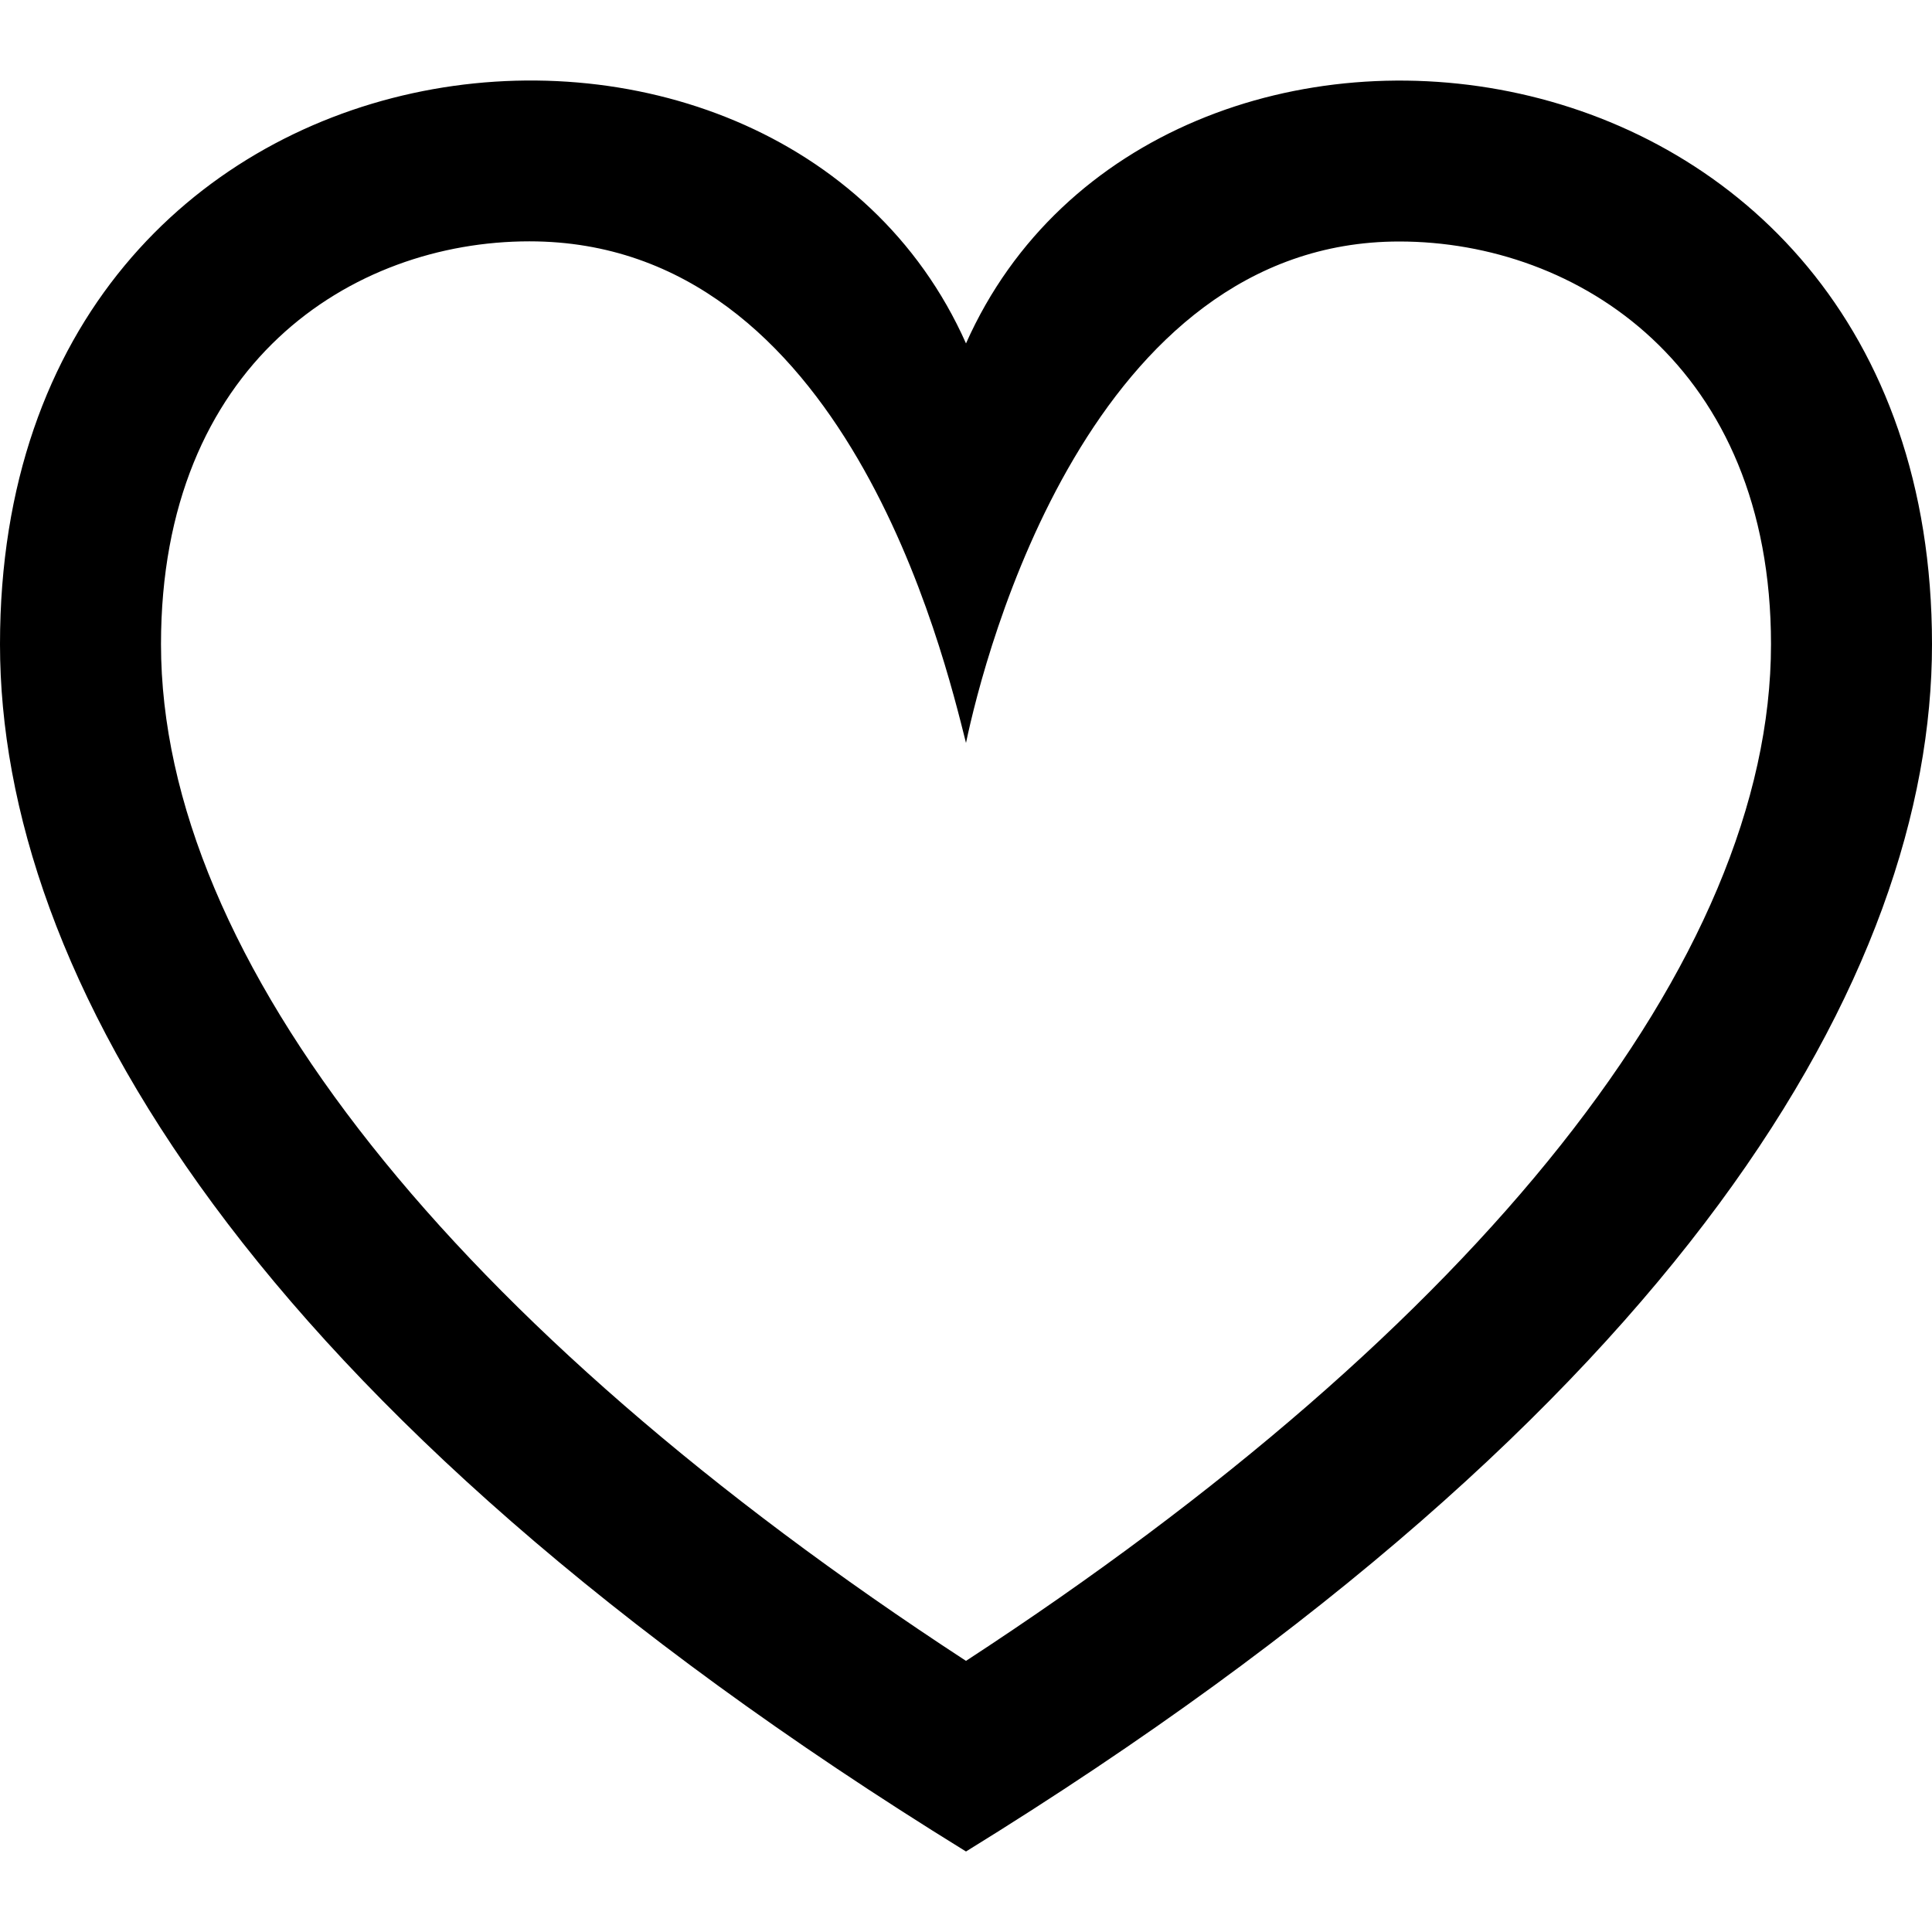
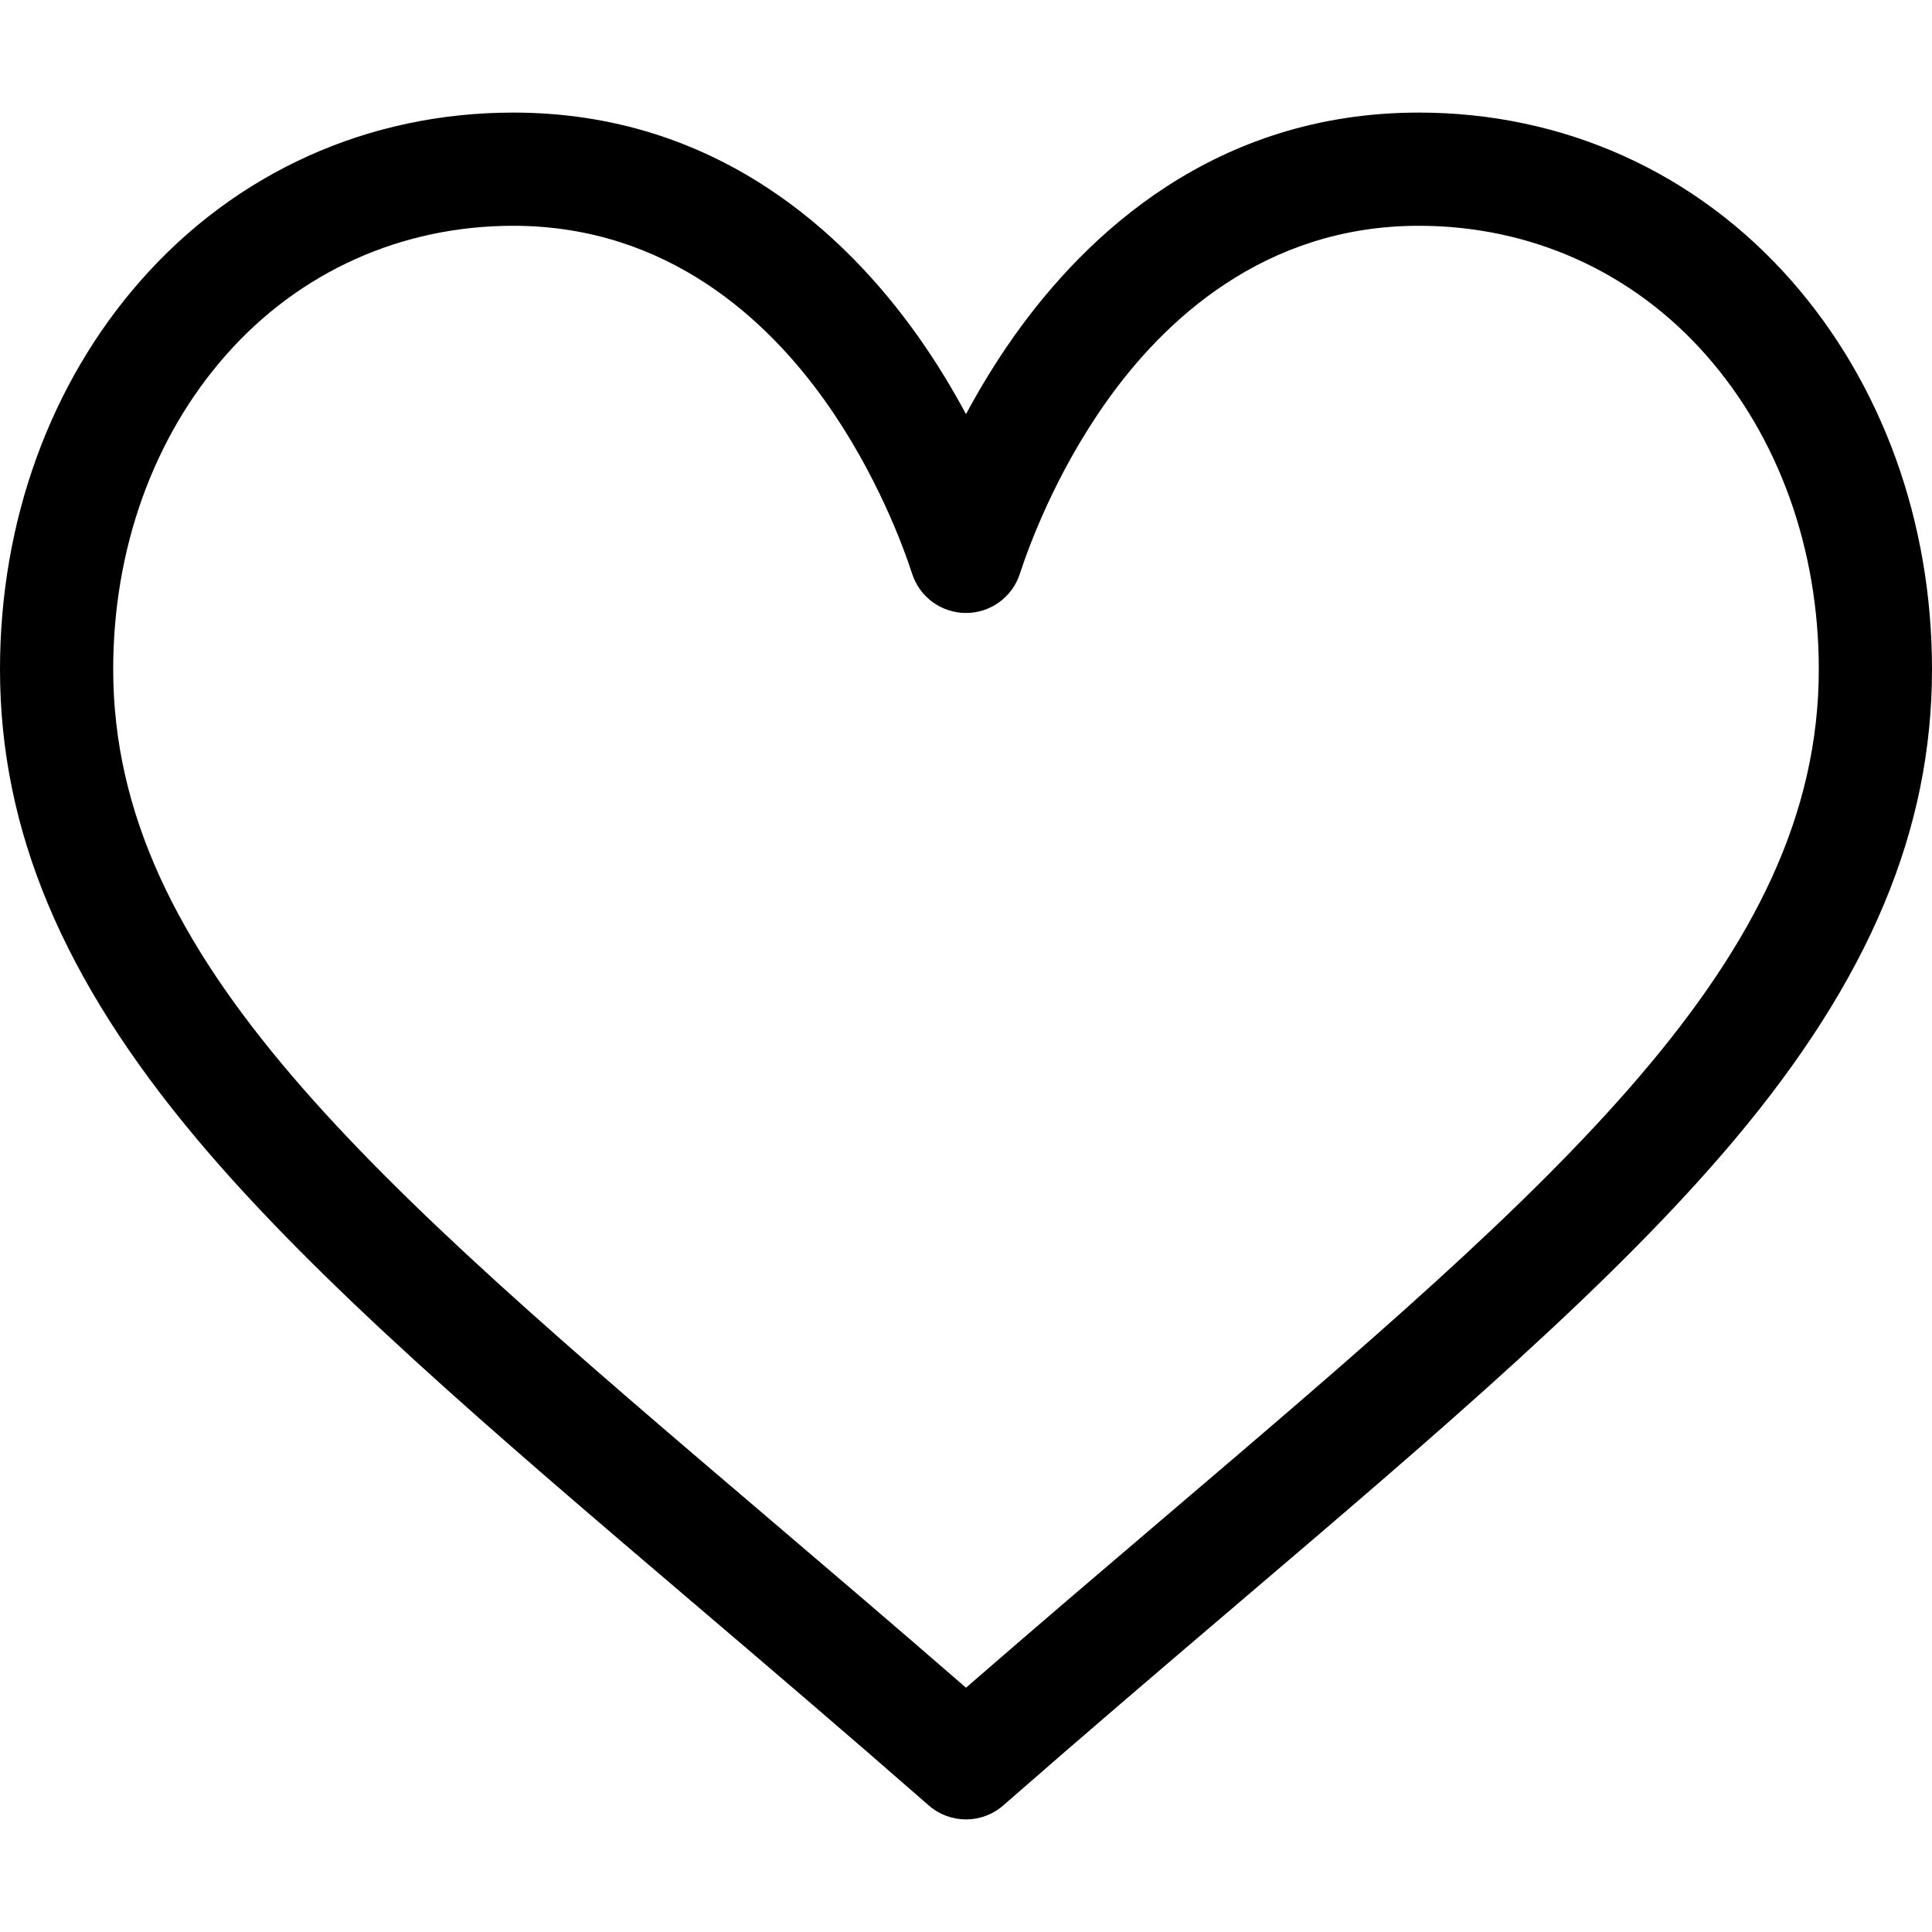
- <svg xmlns="http://www.w3.org/2000/svg" width="24" height="24" viewBox="0 0 24 24">
-   <path d="M12 9.229c.234-1.12 1.547-6.229 5.382-6.229 2.22 0 4.618 1.551 4.618 5.003 0 3.907-3.627 8.47-10 12.629-6.373-4.159-10-8.722-10-12.629 0-3.484 2.369-5.005 4.577-5.005 3.923 0 5.145 5.126 5.423 6.231zm-12-1.226c0 4.068 3.06 9.481 12 14.997 8.94-5.516 12-10.929 12-14.997 0-7.962-9.648-9.028-12-3.737-2.338-5.262-12-4.27-12 3.737z" />
+ <svg xmlns="http://www.w3.org/2000/svg" version="1.1" id="Capa_1" x="0px" y="0px" viewBox="0 0 512 512" style="enable-background:new 0 0 512 512;" xml:space="preserve">
+   <g>
+     <g>
+       <path d="M474.644,74.27C449.391,45.616,414.358,29.836,376,29.836c-53.948,0-88.103,32.22-107.255,59.25    c-4.969,7.014-9.196,14.047-12.745,20.665c-3.549-6.618-7.775-13.651-12.745-20.665c-19.152-27.03-53.307-59.25-107.255-59.25    c-38.358,0-73.391,15.781-98.645,44.435C13.267,101.605,0,138.213,0,177.351c0,42.603,16.633,82.228,52.345,124.7    c31.917,37.96,77.834,77.088,131.005,122.397c19.813,16.884,40.302,34.344,62.115,53.429l0.655,0.574    c2.828,2.476,6.354,3.713,9.88,3.713s7.052-1.238,9.88-3.713l0.655-0.574c21.813-19.085,42.302-36.544,62.118-53.431    c53.168-45.306,99.085-84.434,131.002-122.395C495.367,259.578,512,219.954,512,177.351    C512,138.213,498.733,101.605,474.644,74.27z M309.193,401.614c-17.08,14.554-34.658,29.533-53.193,45.646    c-18.534-16.111-36.113-31.091-53.196-45.648C98.745,312.939,30,254.358,30,177.351c0-31.83,10.605-61.394,29.862-83.245    C79.34,72.007,106.379,59.836,136,59.836c41.129,0,67.716,25.338,82.776,46.594c13.509,19.064,20.558,38.282,22.962,45.659    c2.011,6.175,7.768,10.354,14.262,10.354c6.494,0,12.251-4.179,14.262-10.354c2.404-7.377,9.453-26.595,22.962-45.66    c15.06-21.255,41.647-46.593,82.776-46.593c29.621,0,56.66,12.171,76.137,34.27C471.395,115.957,482,145.521,482,177.351    C482,254.358,413.255,312.939,309.193,401.614z" />
+     </g>
+   </g>
+   <g>
+ </g>
+   <g>
+ </g>
+   <g>
+ </g>
+   <g>
+ </g>
+   <g>
+ </g>
+   <g>
+ </g>
+   <g>
+ </g>
+   <g>
+ </g>
+   <g>
+ </g>
+   <g>
+ </g>
+   <g>
+ </g>
+   <g>
+ </g>
+   <g>
+ </g>
+   <g>
+ </g>
+   <g>
+ </g>
</svg>
